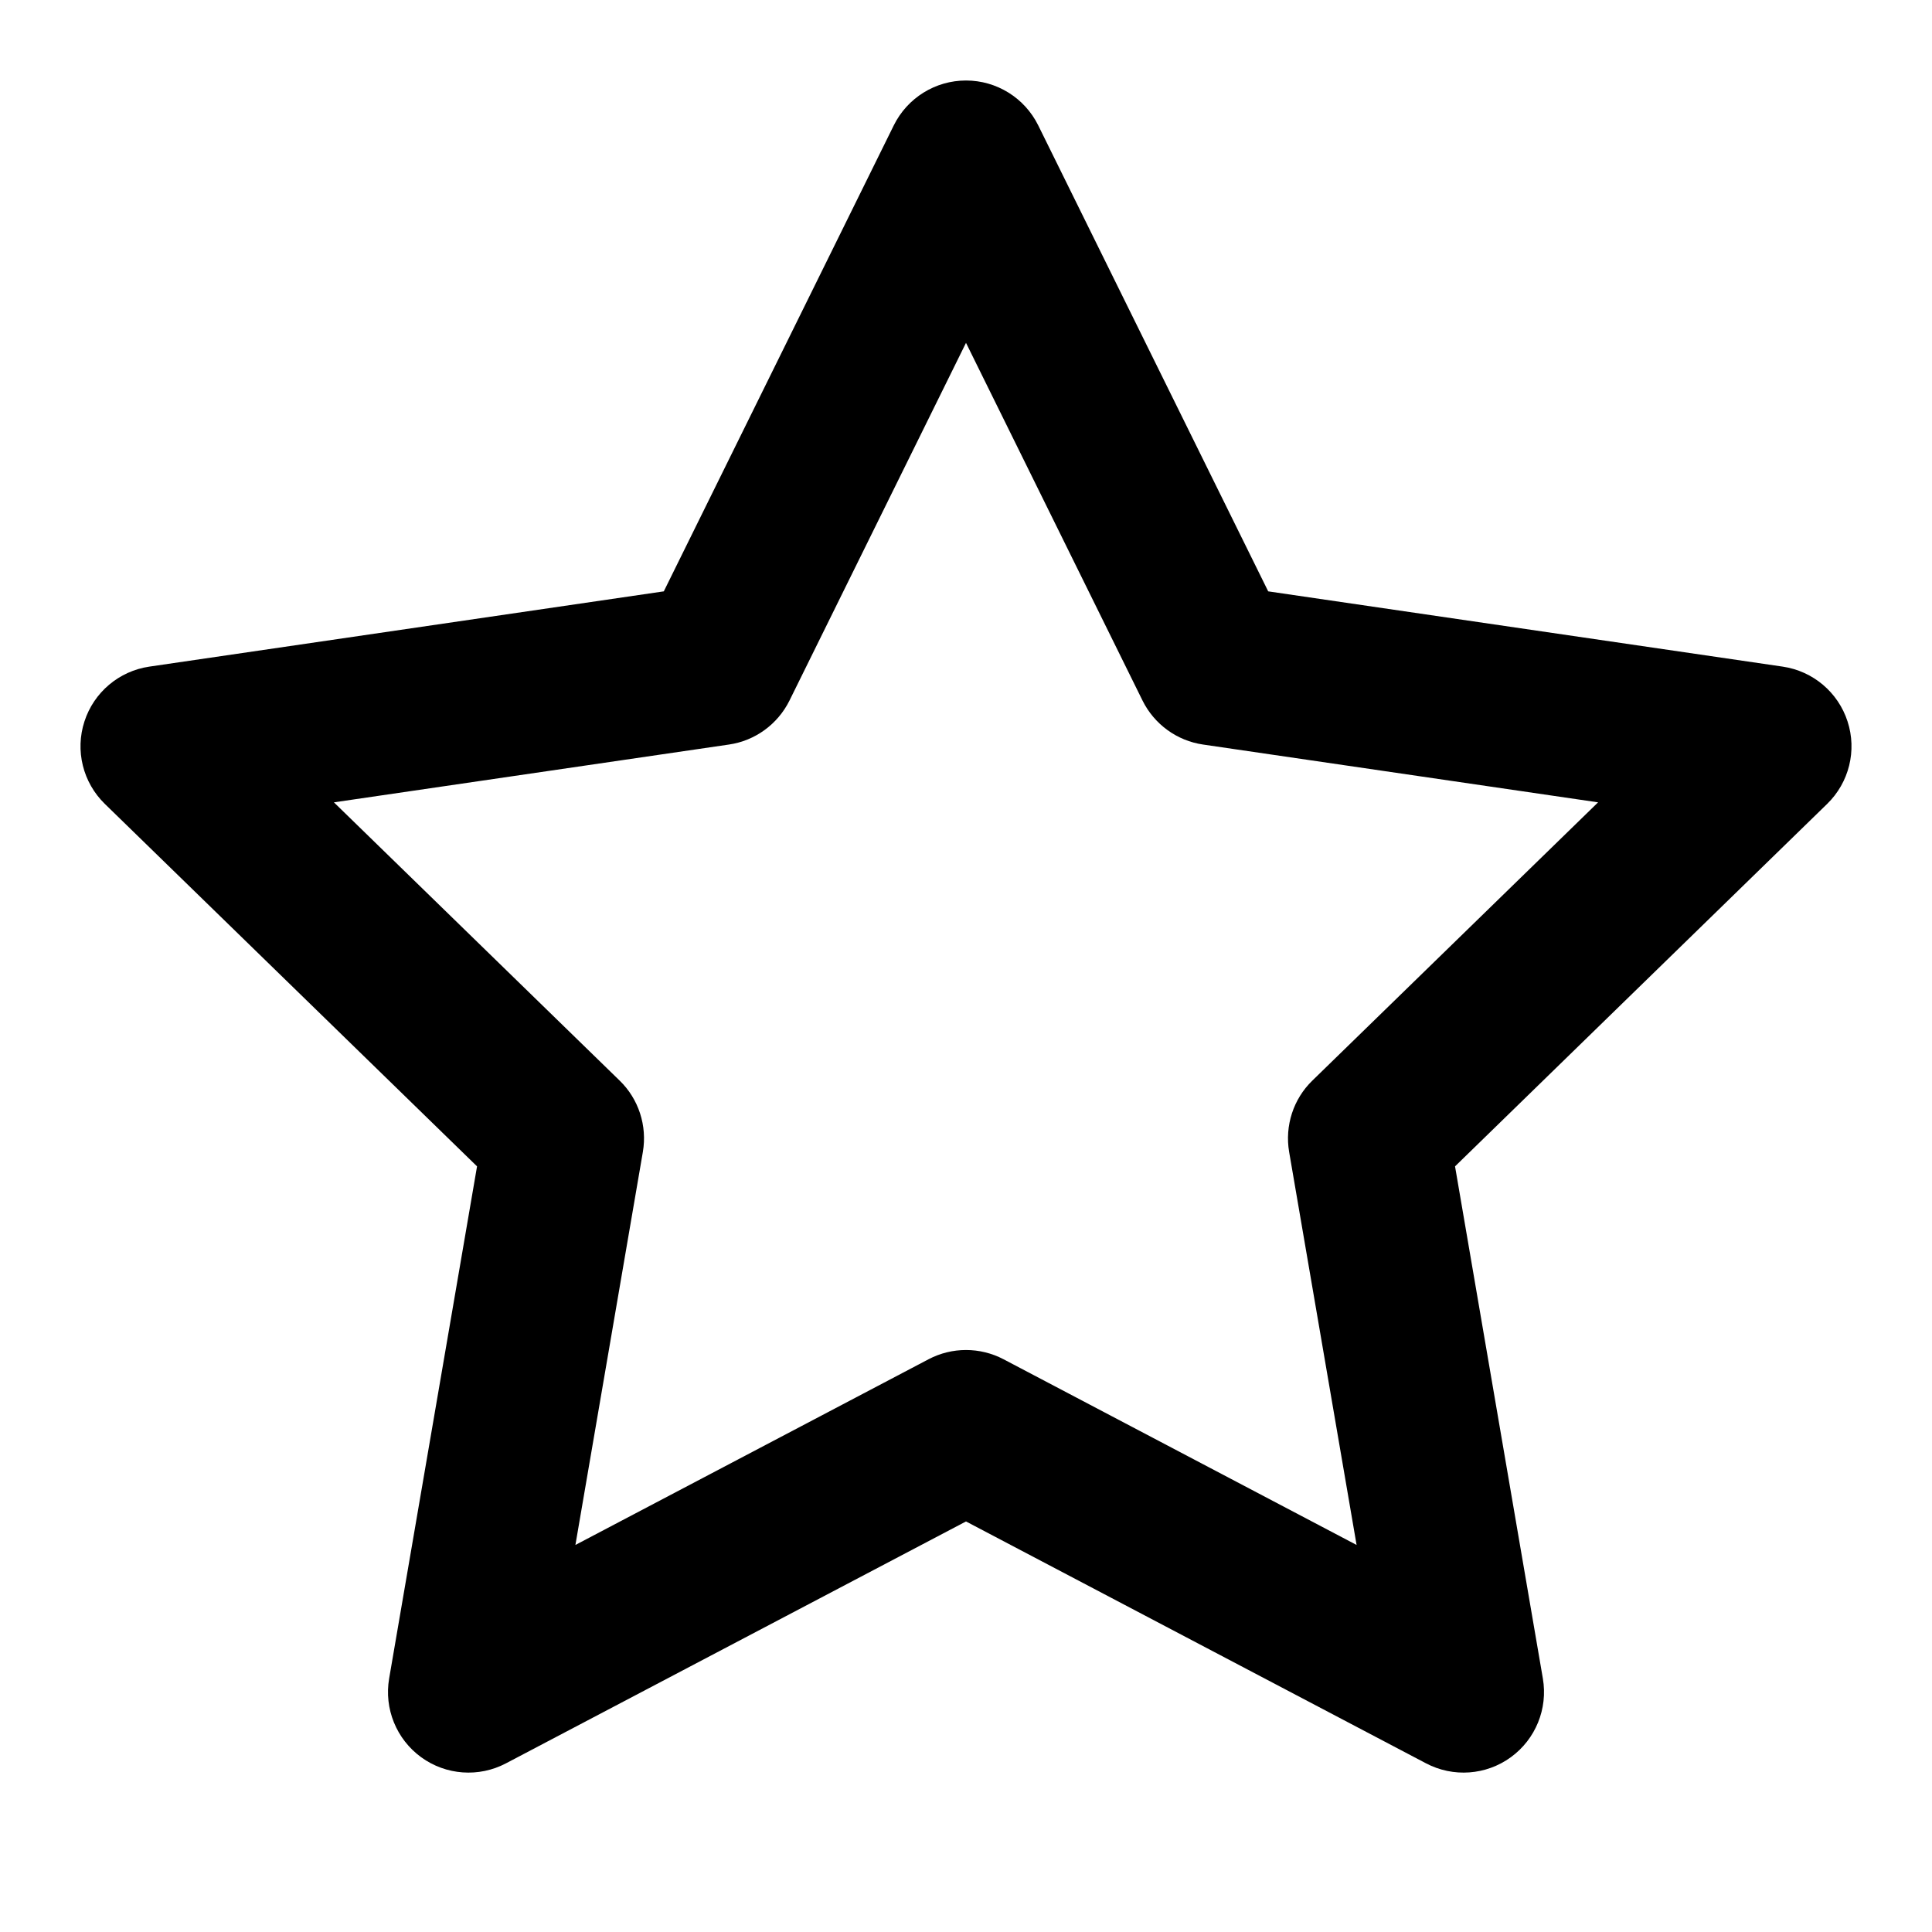
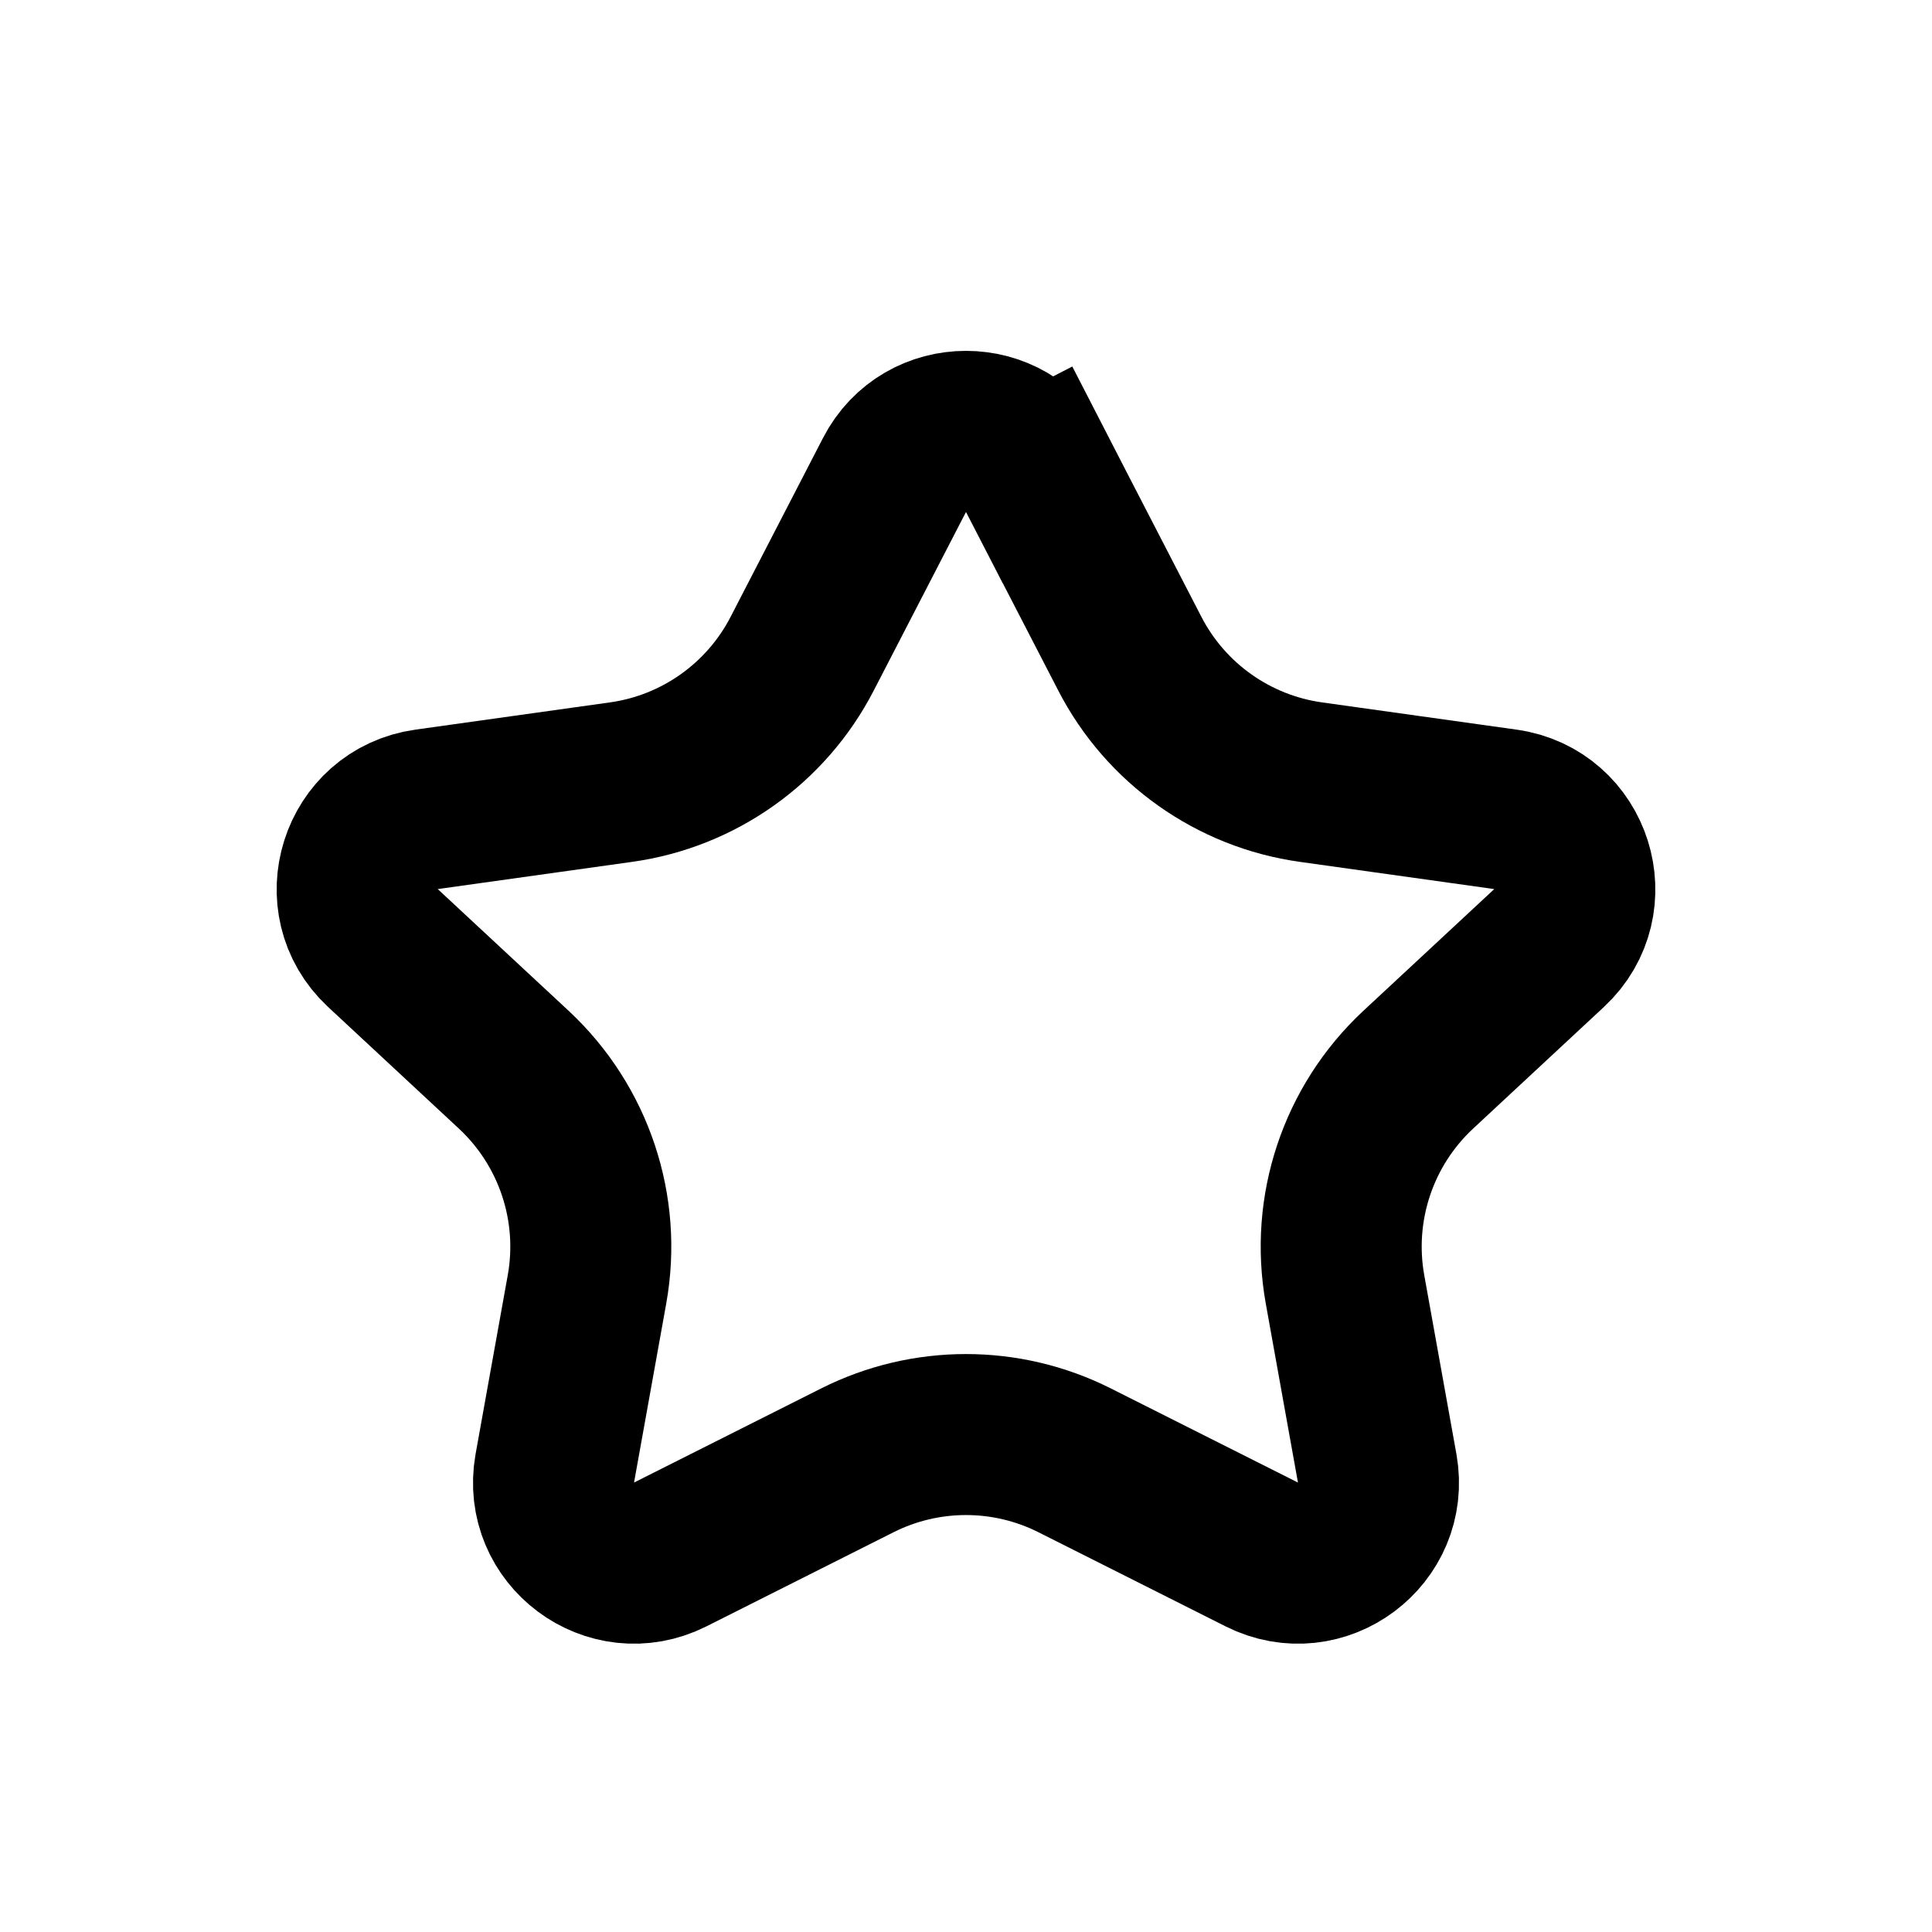
- <svg xmlns="http://www.w3.org/2000/svg" width="24" height="24" viewBox="0 0 24 24">
-   <path fill-rule="evenodd" clip-rule="evenodd" d="M12 1C12.381 1 12.728 1.216 12.897 1.557L15.754 7.346L22.145 8.281C22.521 8.336 22.834 8.6 22.951 8.962C23.069 9.324 22.97 9.721 22.698 9.986L18.075 14.489L19.166 20.851C19.23 21.226 19.076 21.605 18.768 21.829C18.46 22.053 18.052 22.082 17.715 21.905L12 18.9L6.285 21.905C5.949 22.082 5.54 22.053 5.232 21.829C4.924 21.605 4.77 21.226 4.834 20.851L5.926 14.489L1.302 9.986C1.03 9.721 0.931 9.324 1.049 8.962C1.166 8.6 1.479 8.336 1.855 8.281L8.246 7.346L11.103 1.557C11.272 1.216 11.619 1 12 1ZM12 4.259L9.807 8.703C9.661 8.997 9.38 9.202 9.055 9.249L4.148 9.967L7.698 13.424C7.934 13.653 8.041 13.985 7.986 14.309L7.148 19.192L11.535 16.885C11.826 16.732 12.174 16.732 12.466 16.885L16.852 19.192L16.014 14.309C15.959 13.985 16.066 13.653 16.302 13.424L19.852 9.967L14.945 9.249C14.62 9.202 14.339 8.997 14.193 8.703L12 4.259Z" />
+ <svg xmlns="http://www.w3.org/2000/svg" width="12" height="12" viewBox="0 0 12 12" fill="none" stroke="#000">
+   <path d="M5.556 2.95C5.742 2.589 6.258 2.589 6.444 2.95L6.889 2.721L6.444 2.95L7.018 4.061C7.241 4.493 7.661 4.791 8.143 4.858L9.35 5.027C9.767 5.085 9.93 5.601 9.622 5.888L8.808 6.645C8.435 6.993 8.264 7.506 8.354 8.008L8.554 9.12C8.626 9.526 8.205 9.84 7.837 9.655L6.674 9.07C6.25 8.857 5.75 8.857 5.326 9.07L4.163 9.655C3.795 9.84 3.374 9.526 3.446 9.12L3.646 8.008C3.736 7.506 3.565 6.993 3.192 6.645L2.378 5.888C2.07 5.601 2.233 5.085 2.65 5.027L3.857 4.858C4.339 4.791 4.759 4.493 4.982 4.061L5.556 2.95Z" />
</svg>
